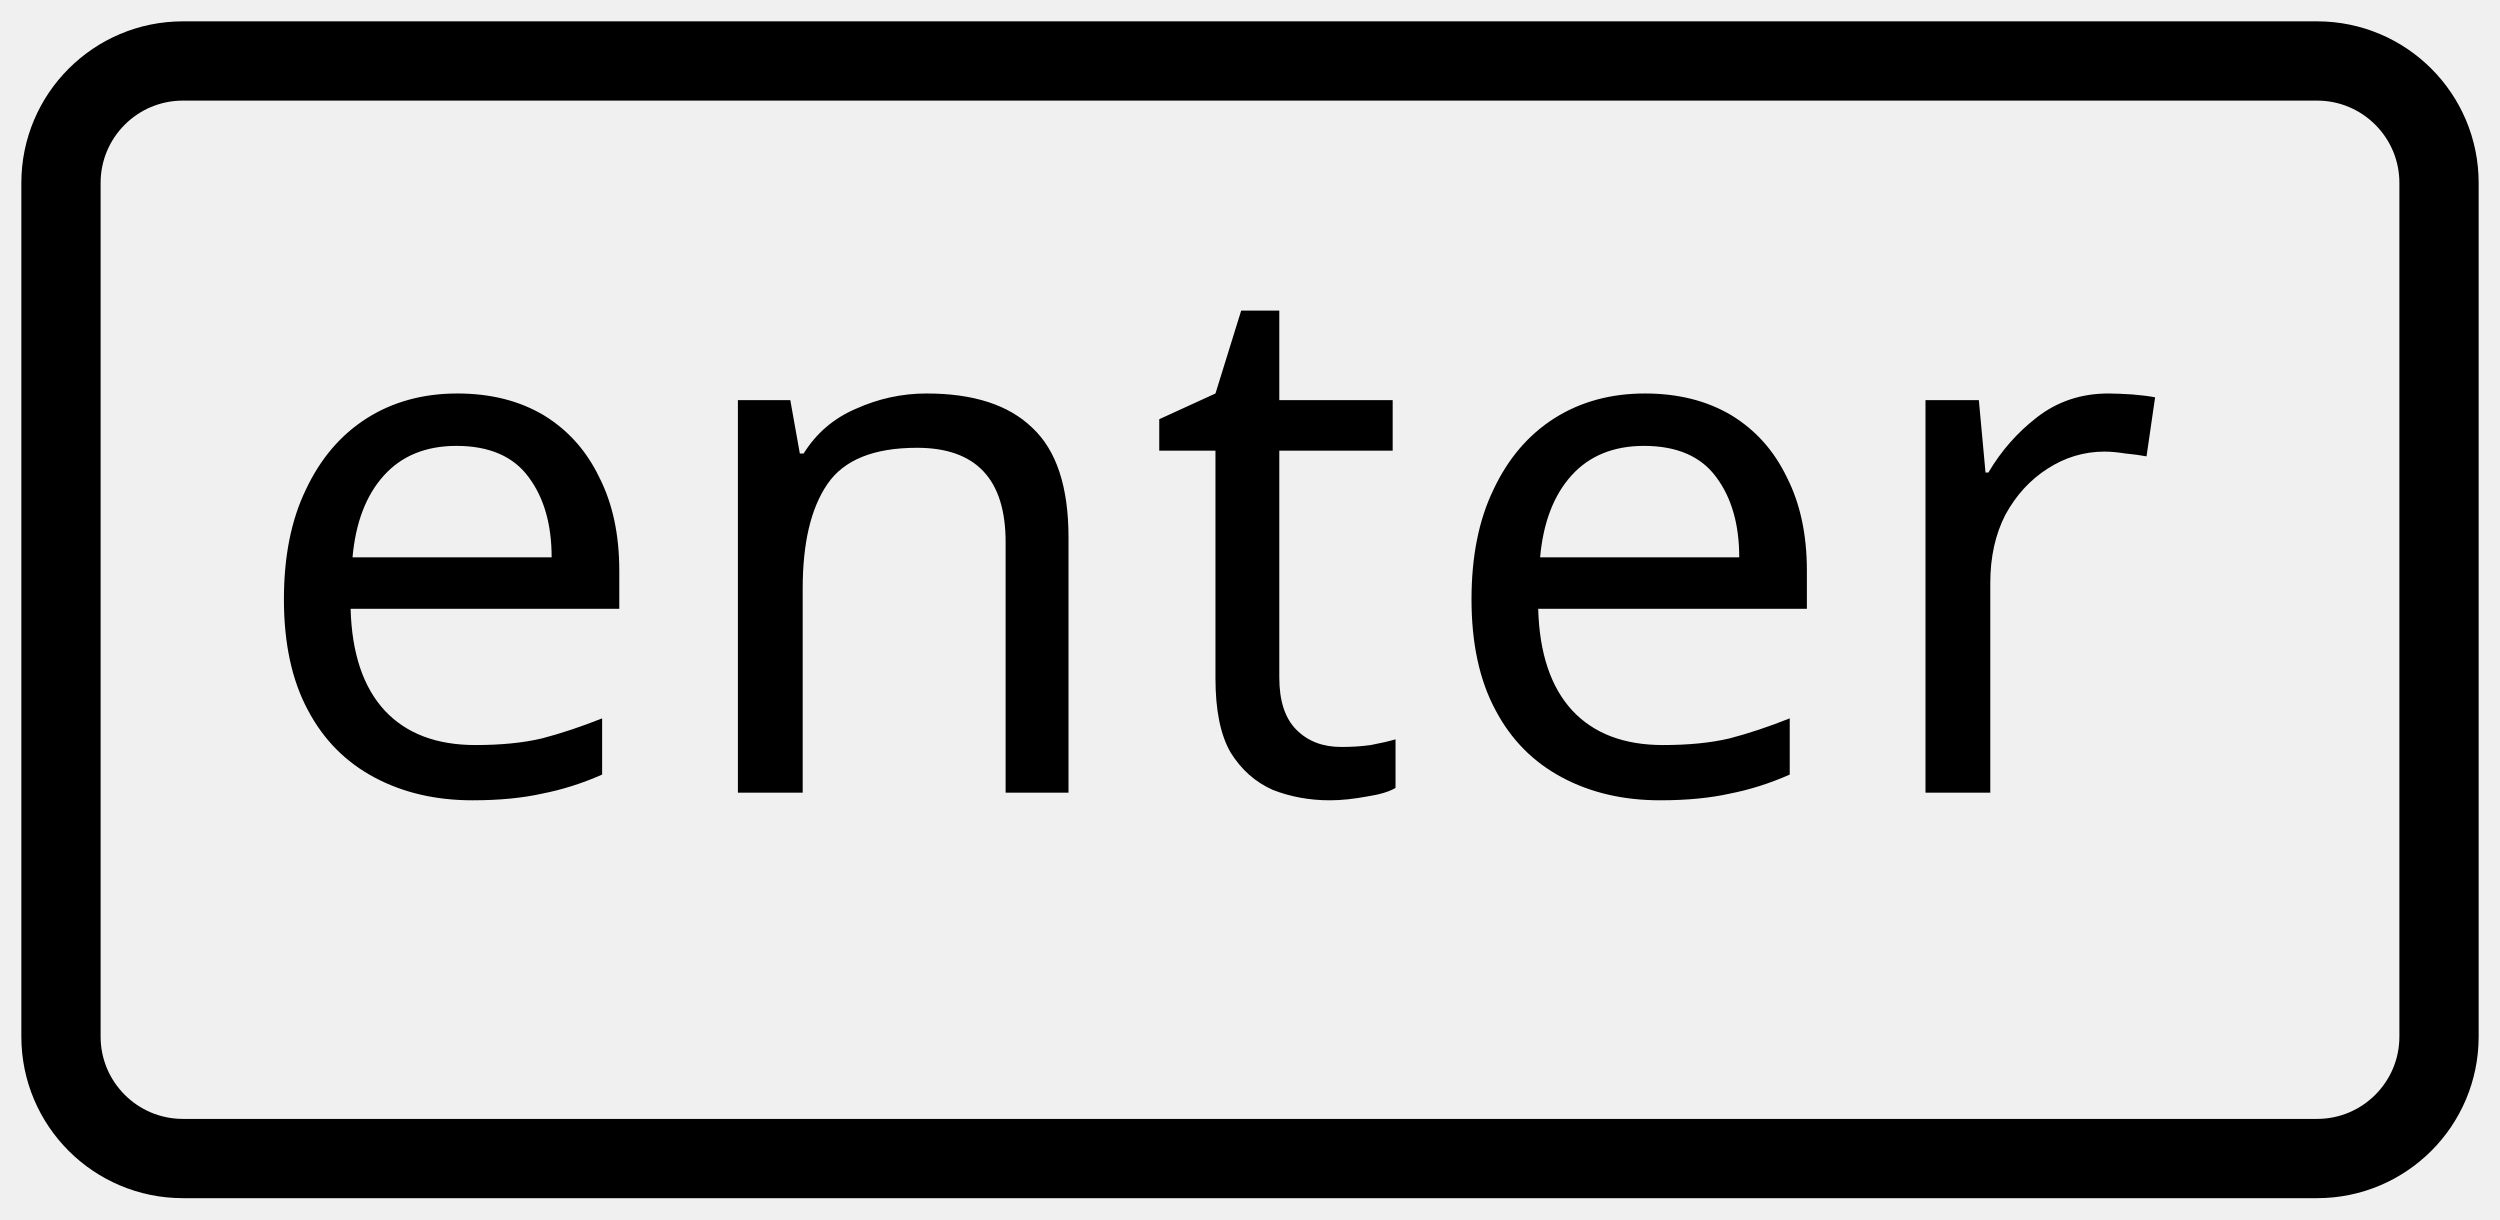
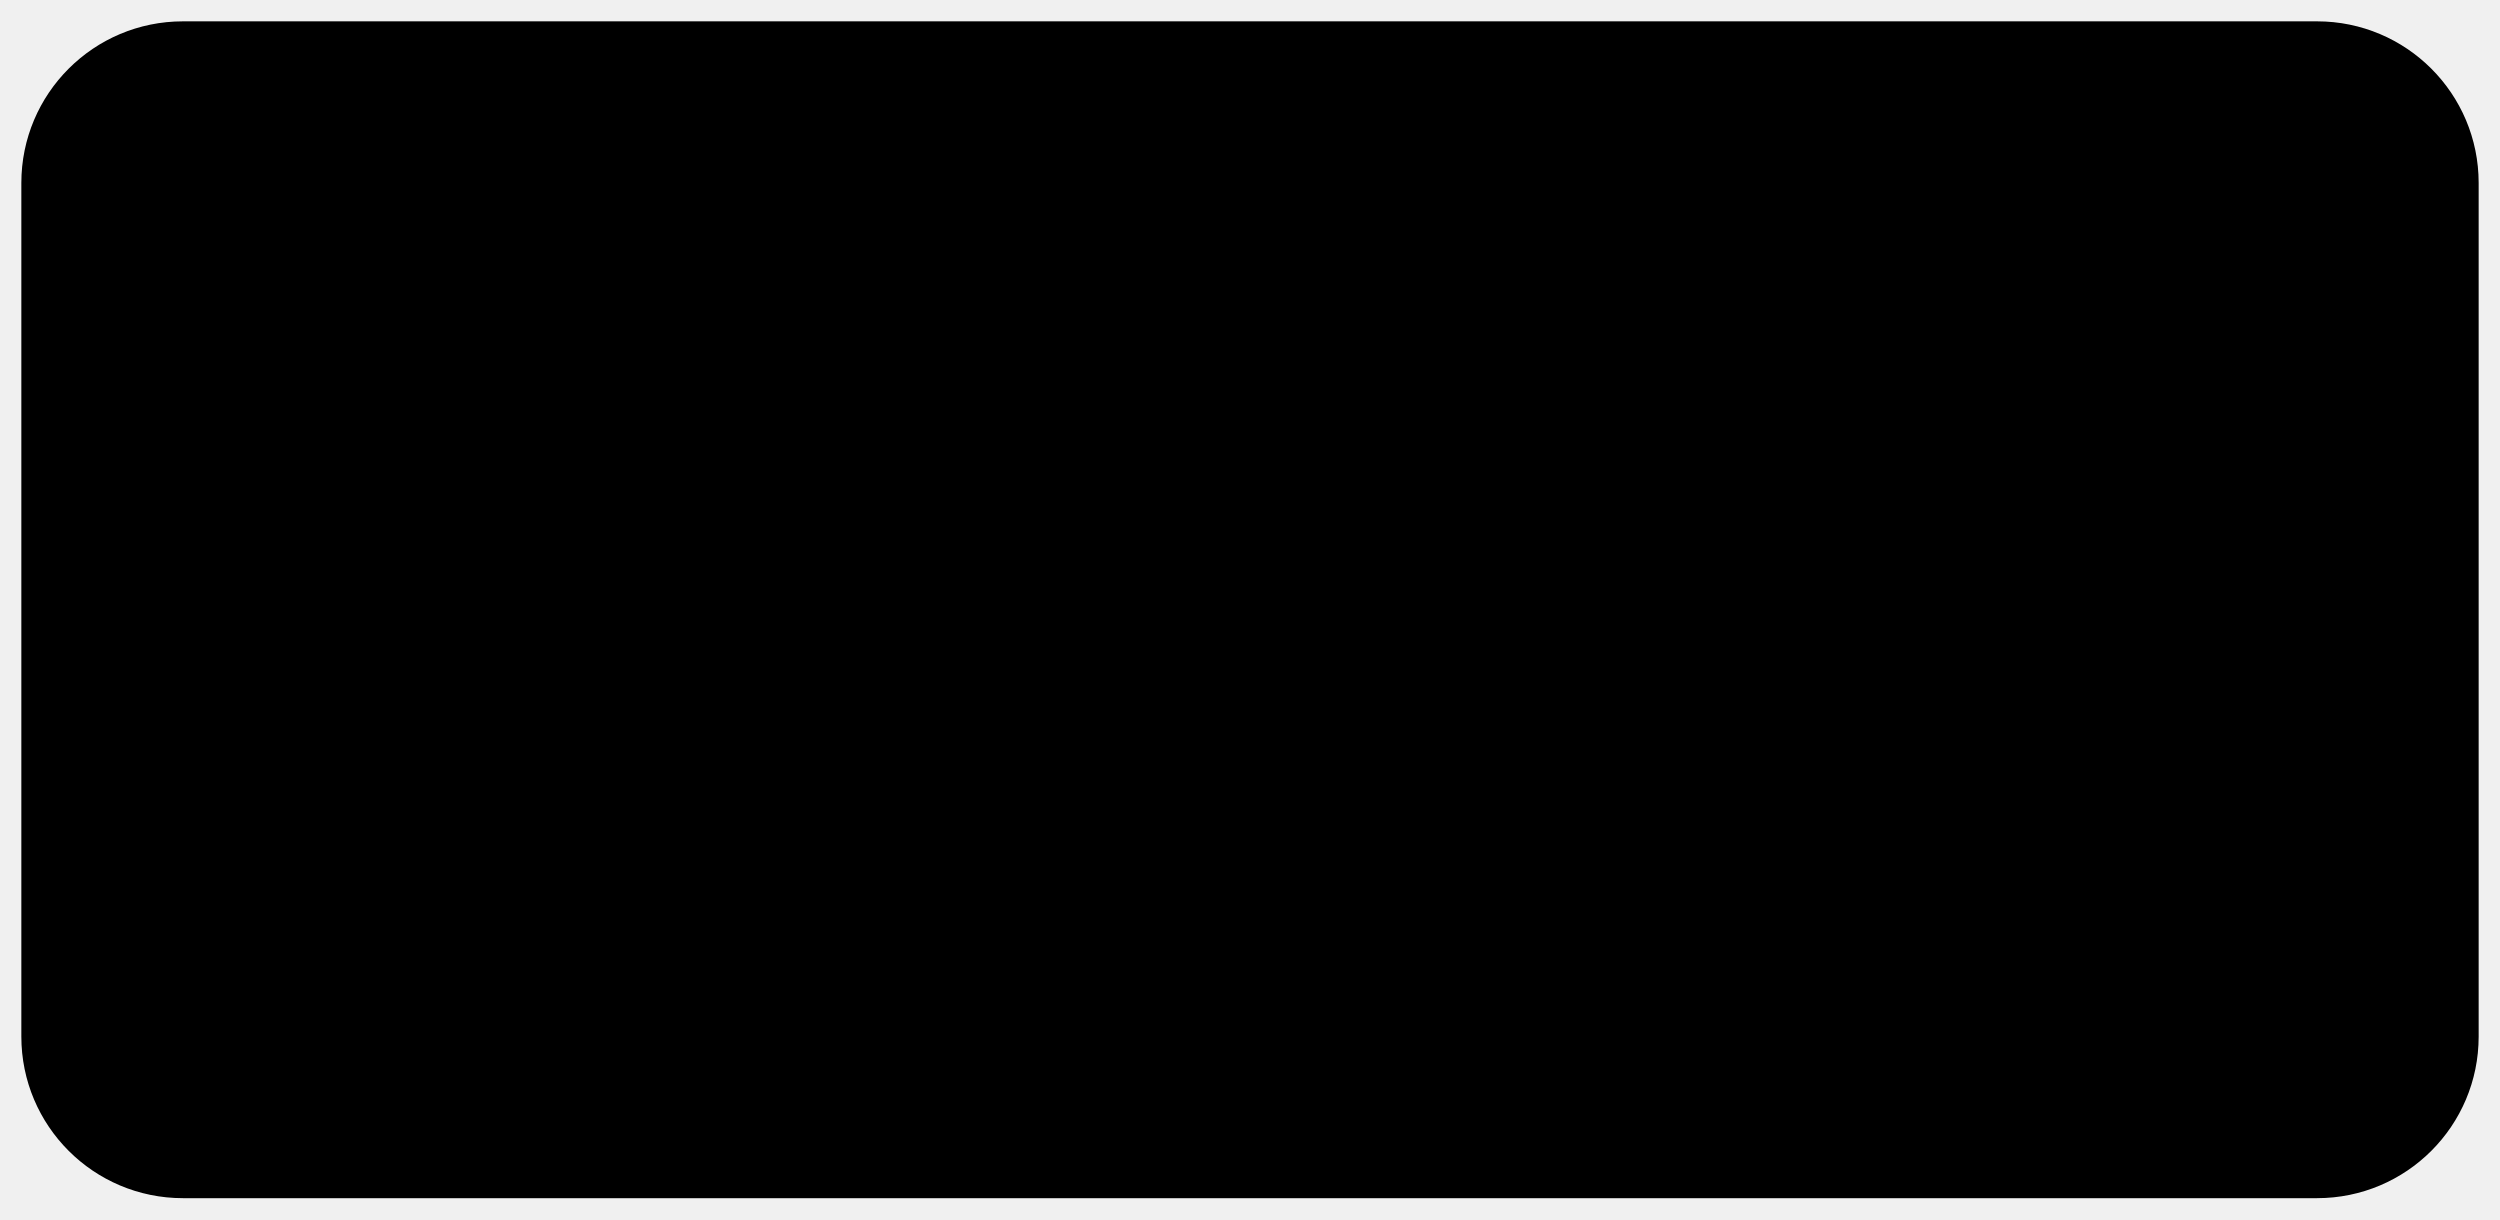
<svg xmlns="http://www.w3.org/2000/svg" width="41px" height="20px" viewBox="0 0 41 20" version="1.1">
  <style>
-         path {
-             fill: black; stroke: black;
-         }
+         path { fill: black; stroke: black; }
+         text { fill: black; }
+         rect { fill: black; stroke: black; }
        @media (prefers-color-scheme: dark) {
-             path { fill: white; stroke: white;}
+             path { fill: white; stroke: white; }
+             text { fill: white; }
+             rect { fill: white; stroke: white; }
        }
    </style>
  <g id="Latest-workflows" stroke="none" stroke-width="1" fill="none" fill-rule="evenodd">
    <g id="user-guide" transform="translate(-446, -8833)">
      <g id="Group-3-Copy-10" transform="translate(447, 8834)">
-         <rect id="Background" stroke="#000000" stroke-width="1.3" x="0" y="0" width="39" height="18" rx="2" />
-         <text id="Text" font-family="IBMPlexSans-Medium, IBM Plex Sans" font-size="12" font-weight="400" line-spacing="16" letter-spacing="0.32" fill="#000000">
+         <rect id="Background" fill="black" stroke-width="1.3" x="0" y="0" width="39" height="18" rx="2" />
+         <text id="Text" font-family="IBMPlexSans-Medium, IBM Plex Sans" font-size="12" font-weight="400" line-spacing="16" letter-spacing="0.32" fill="black">
          <tspan x="3" y="12">enter</tspan>
        </text>
      </g>
    </g>
  </g>
</svg>
